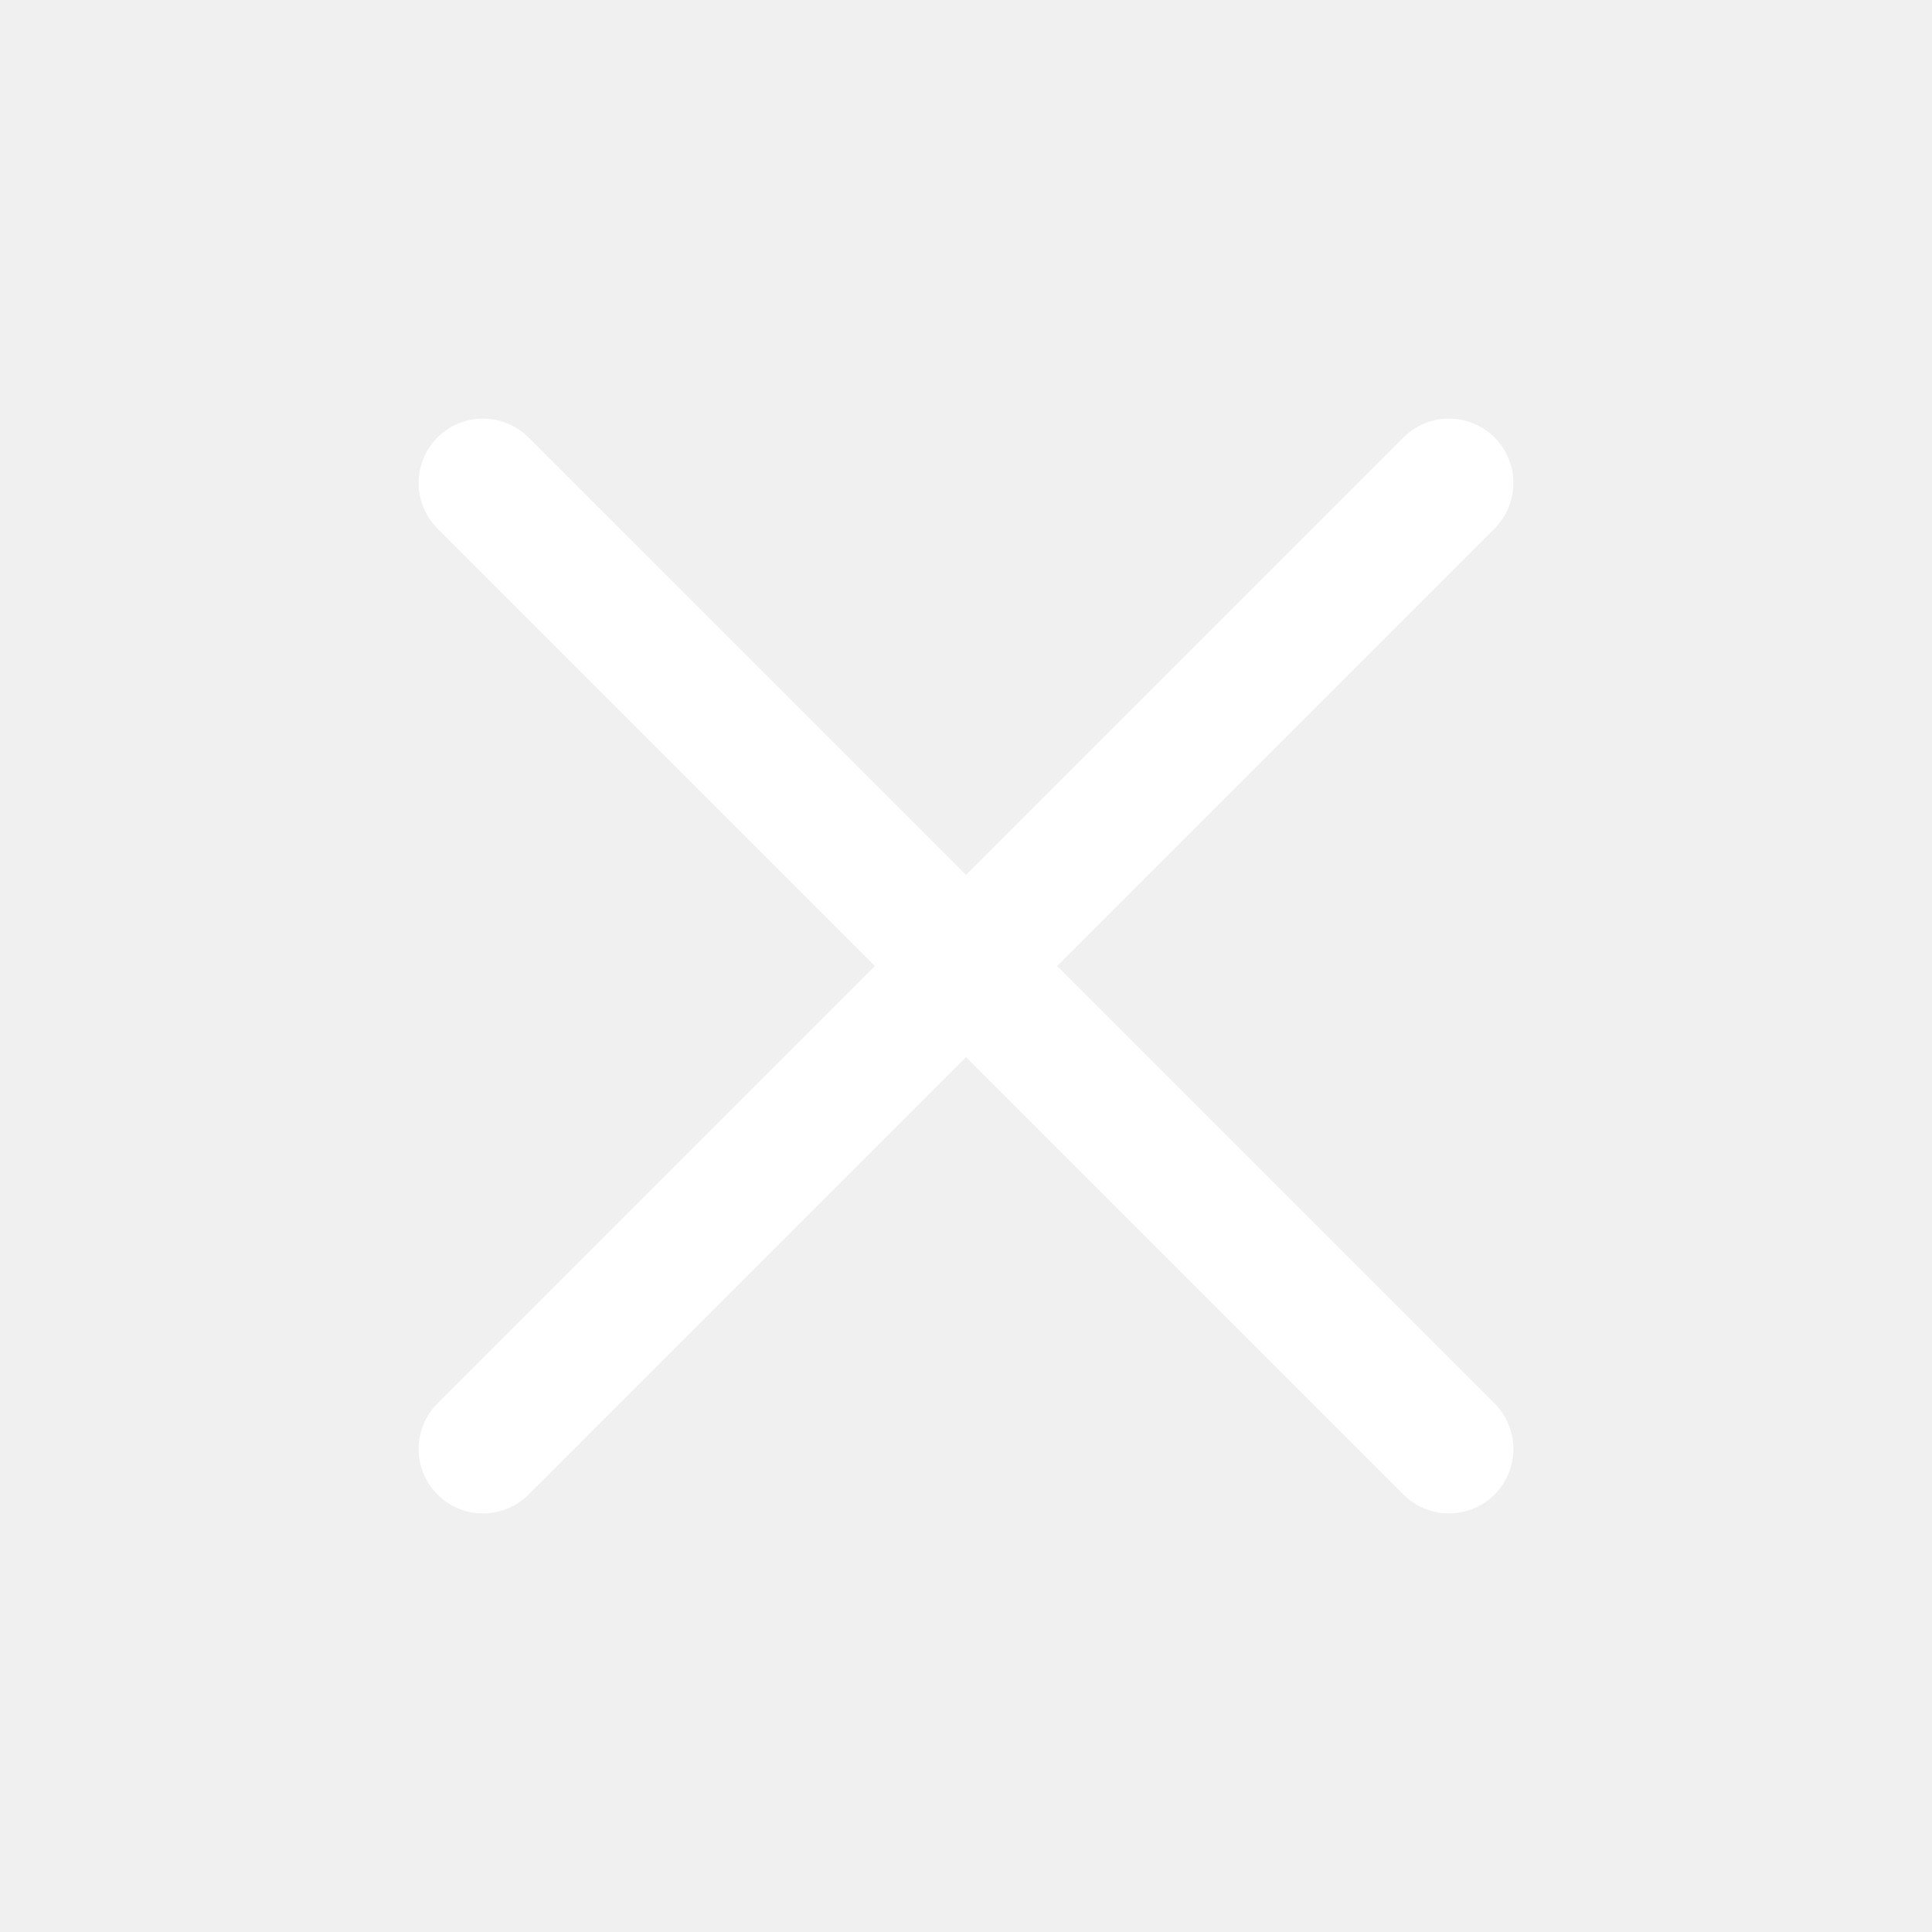
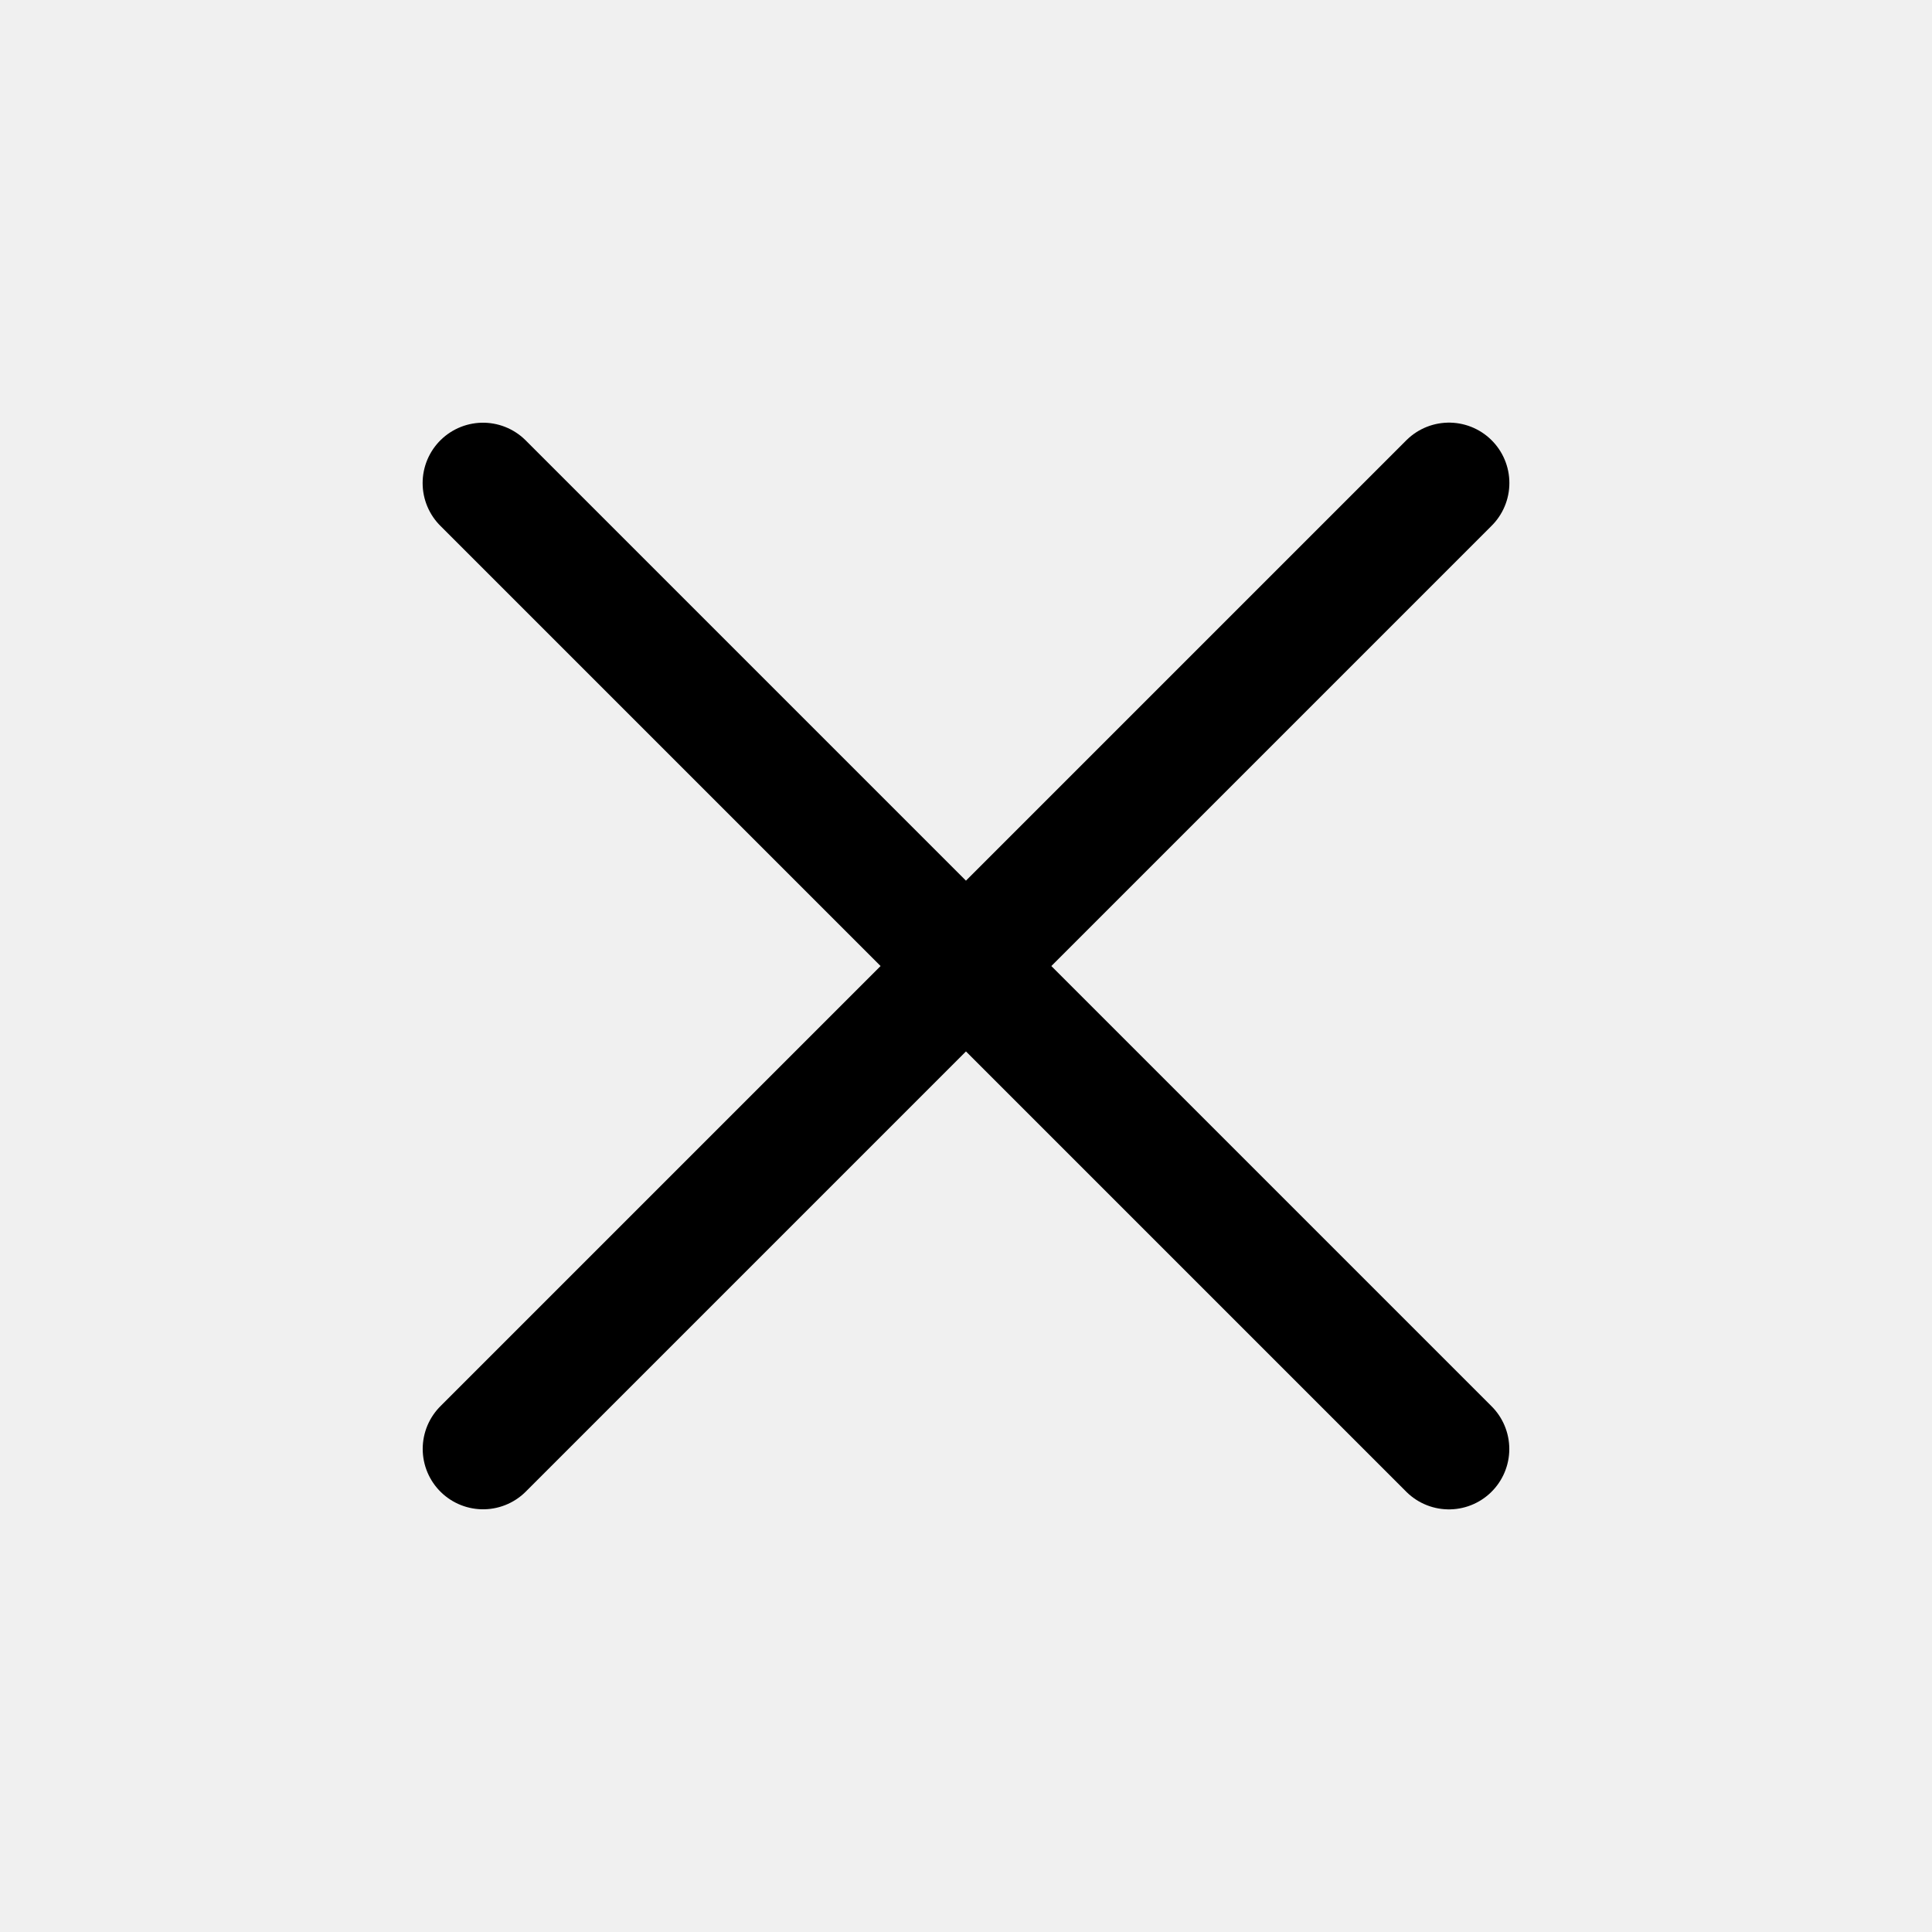
- <svg xmlns="http://www.w3.org/2000/svg" width="24" height="24" viewBox="0 0 24 24" fill="none">
-   <path d="M18 6L6 18M6 6L18 18" stroke="#ffffff" stroke-width="1.6" stroke-linecap="round" stroke-linejoin="round" />
+ <svg xmlns="http://www.w3.org/2000/svg" viewBox="0 0 24 24" width="24" height="24" fill="none">
+   <path d="M18 6L6.001 17.999M17.999 18L6 6.001" stroke="currentColor" stroke-linecap="round" stroke-linejoin="round" stroke-width="1.5" />
</svg>
